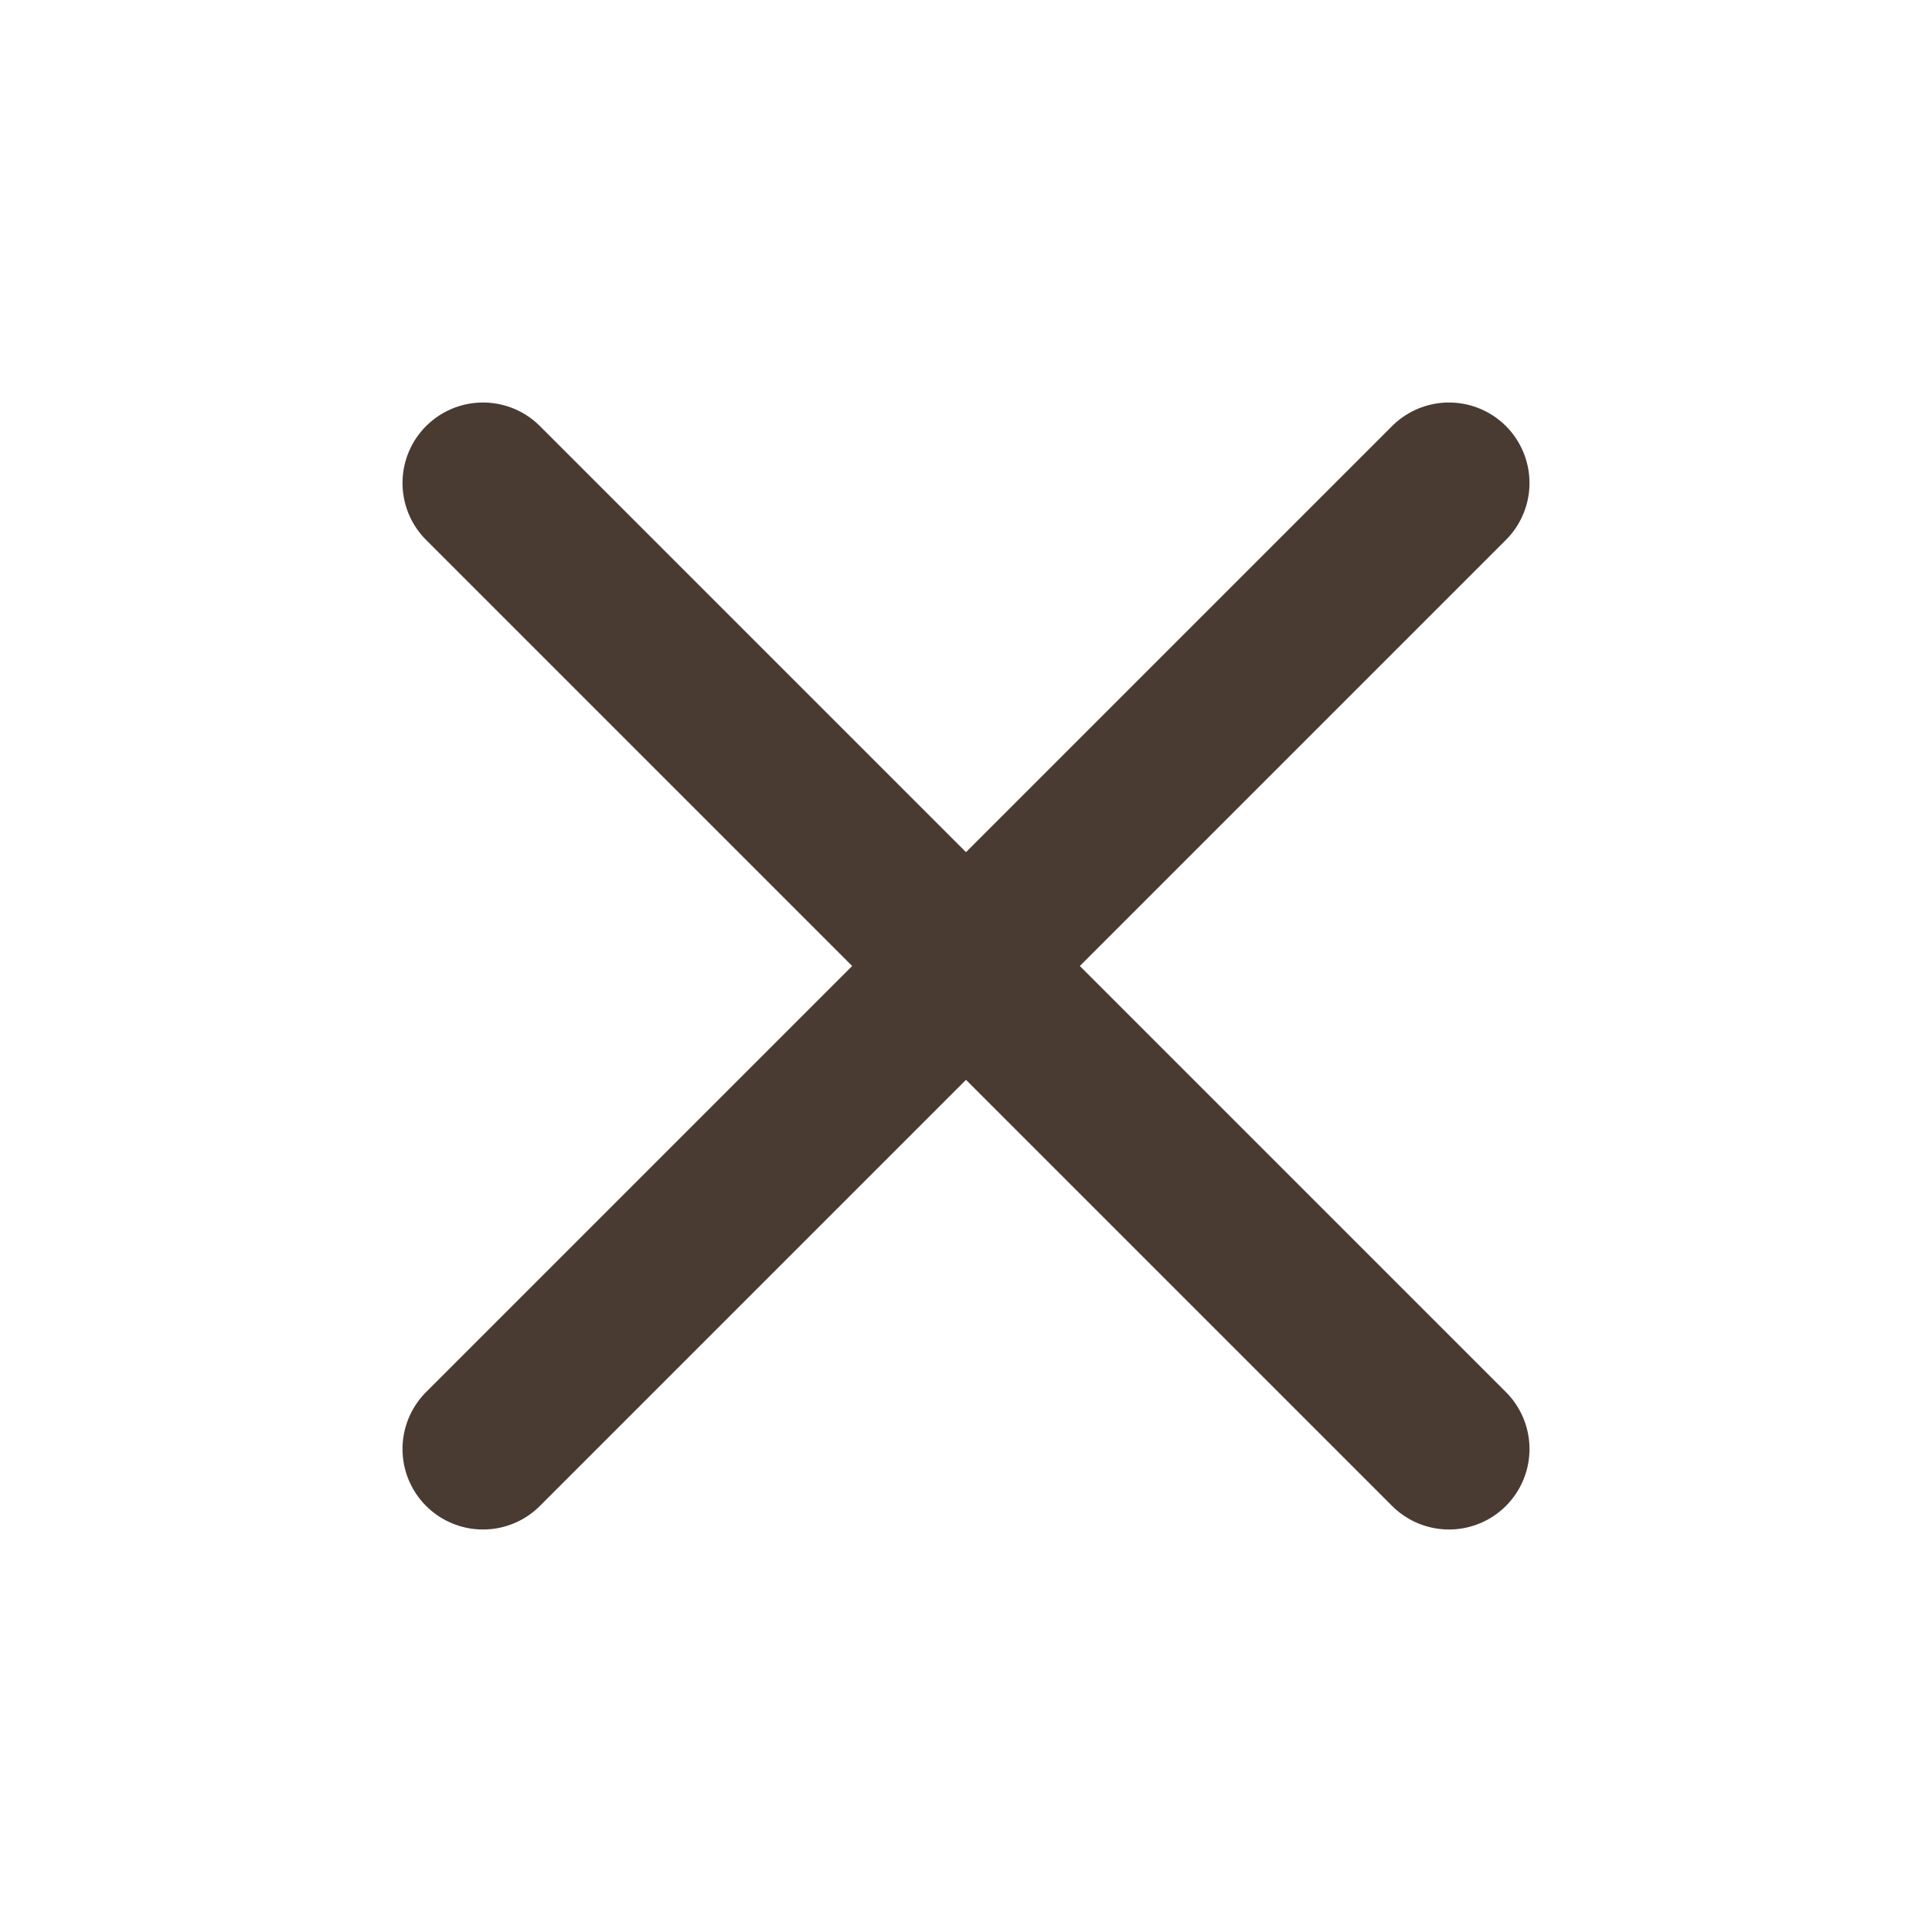
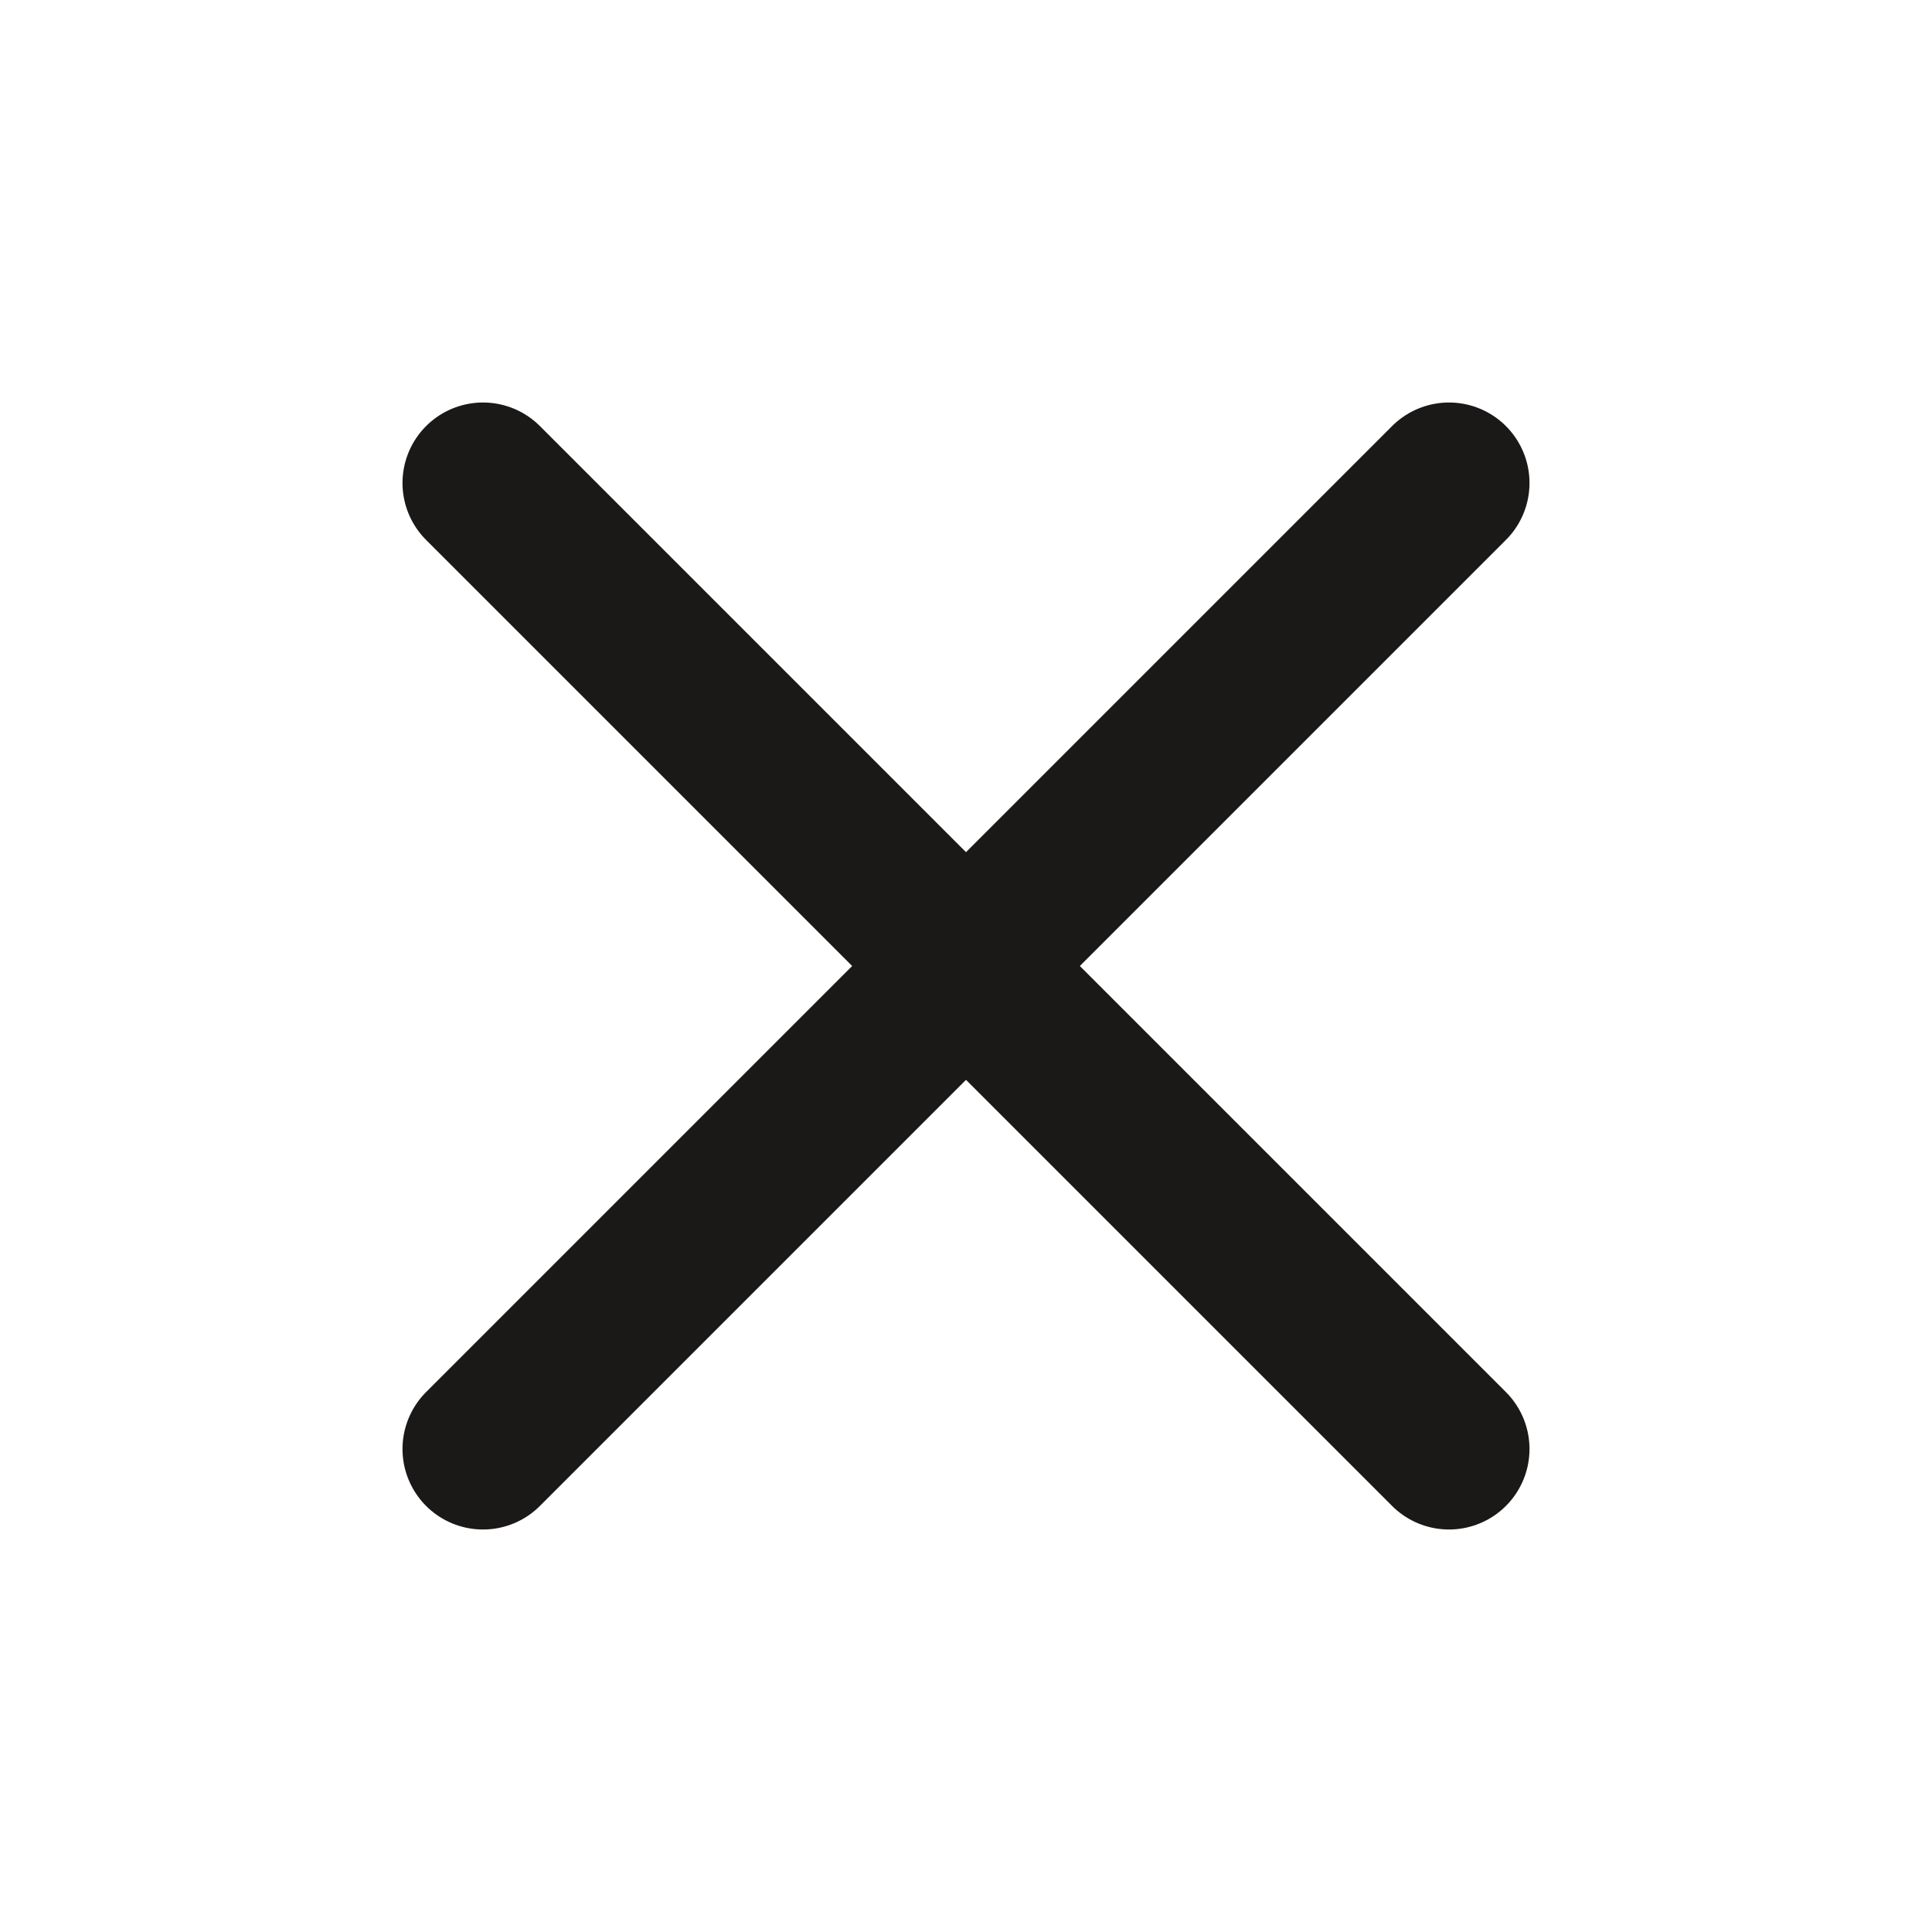
<svg xmlns="http://www.w3.org/2000/svg" width="24" height="24" viewBox="0 0 24 24" fill="none">
-   <path d="M18 6L6 18" stroke="#4A3B32" stroke-width="2" stroke-linecap="round" stroke-linejoin="round" />
-   <path d="M6 6L18 18" stroke="#4A3B32" stroke-width="2" stroke-linecap="round" stroke-linejoin="round" />
+   <path d="M18 6L6 18" stroke="#1b1818" stroke-width="2" stroke-linecap="round" stroke-linejoin="round" />
+   <path d="M6 6L18 18" stroke="#1b1818" stroke-width="2" stroke-linecap="round" stroke-linejoin="round" />
</svg>
